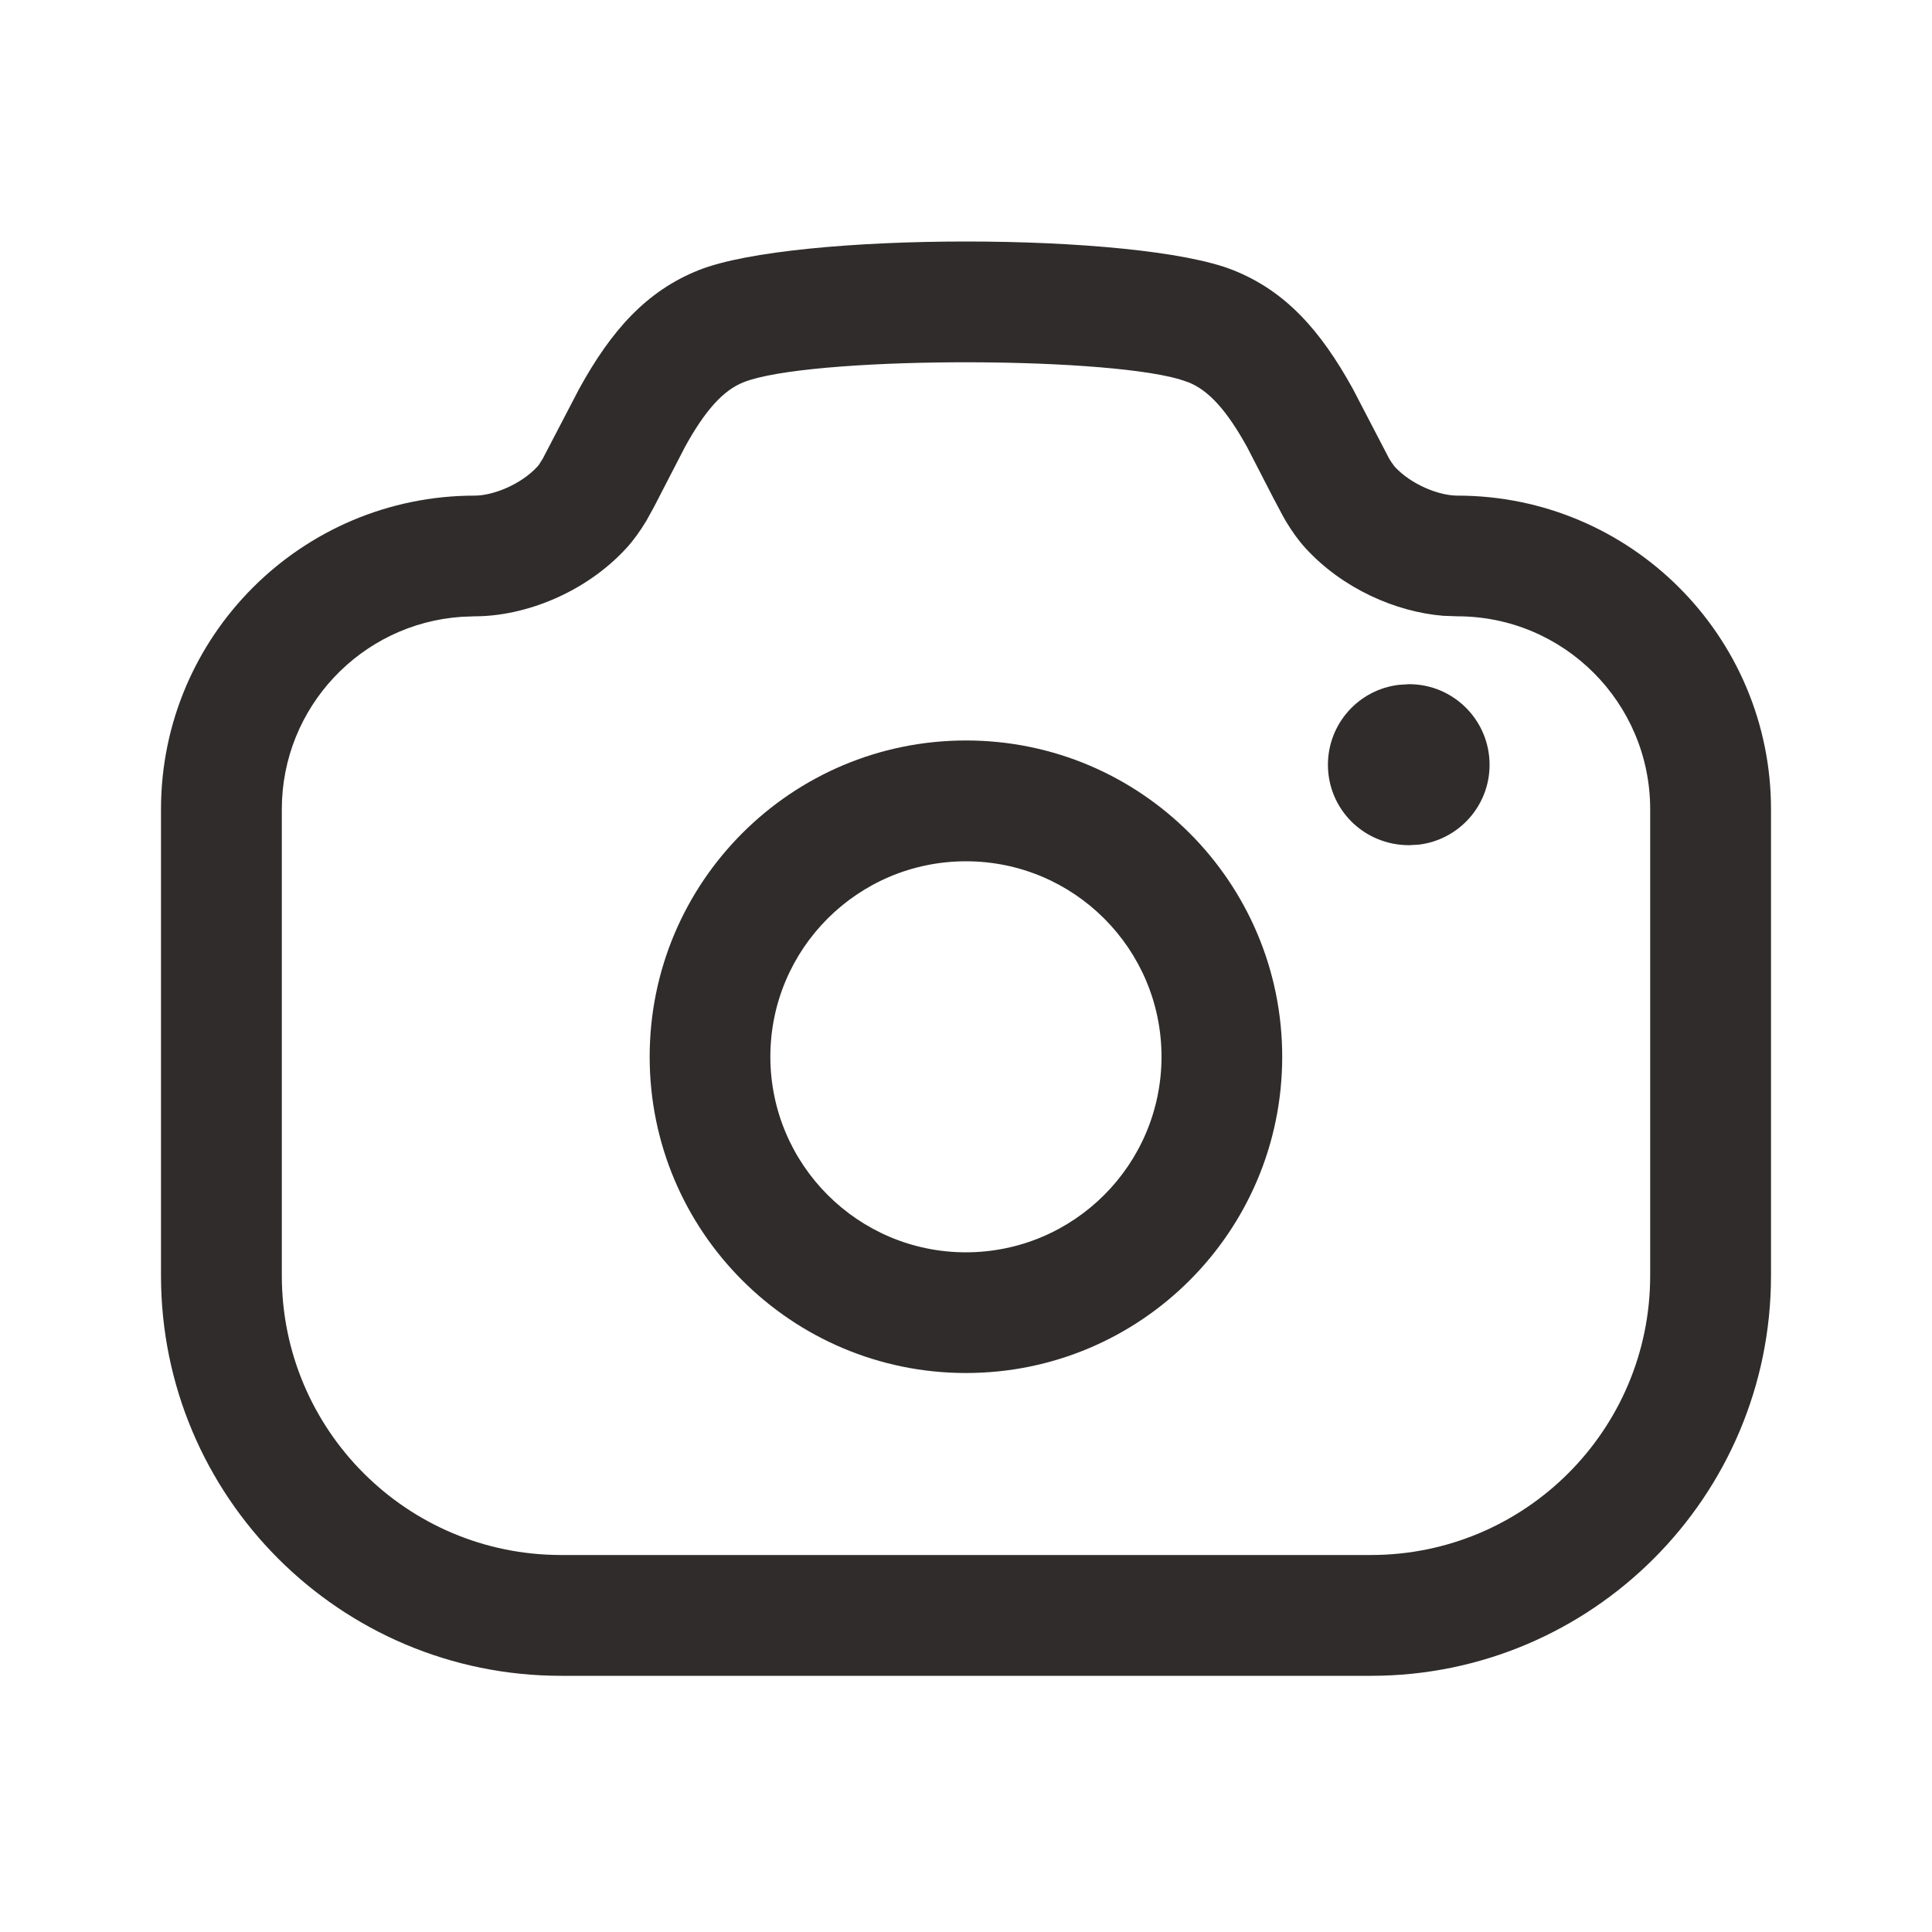
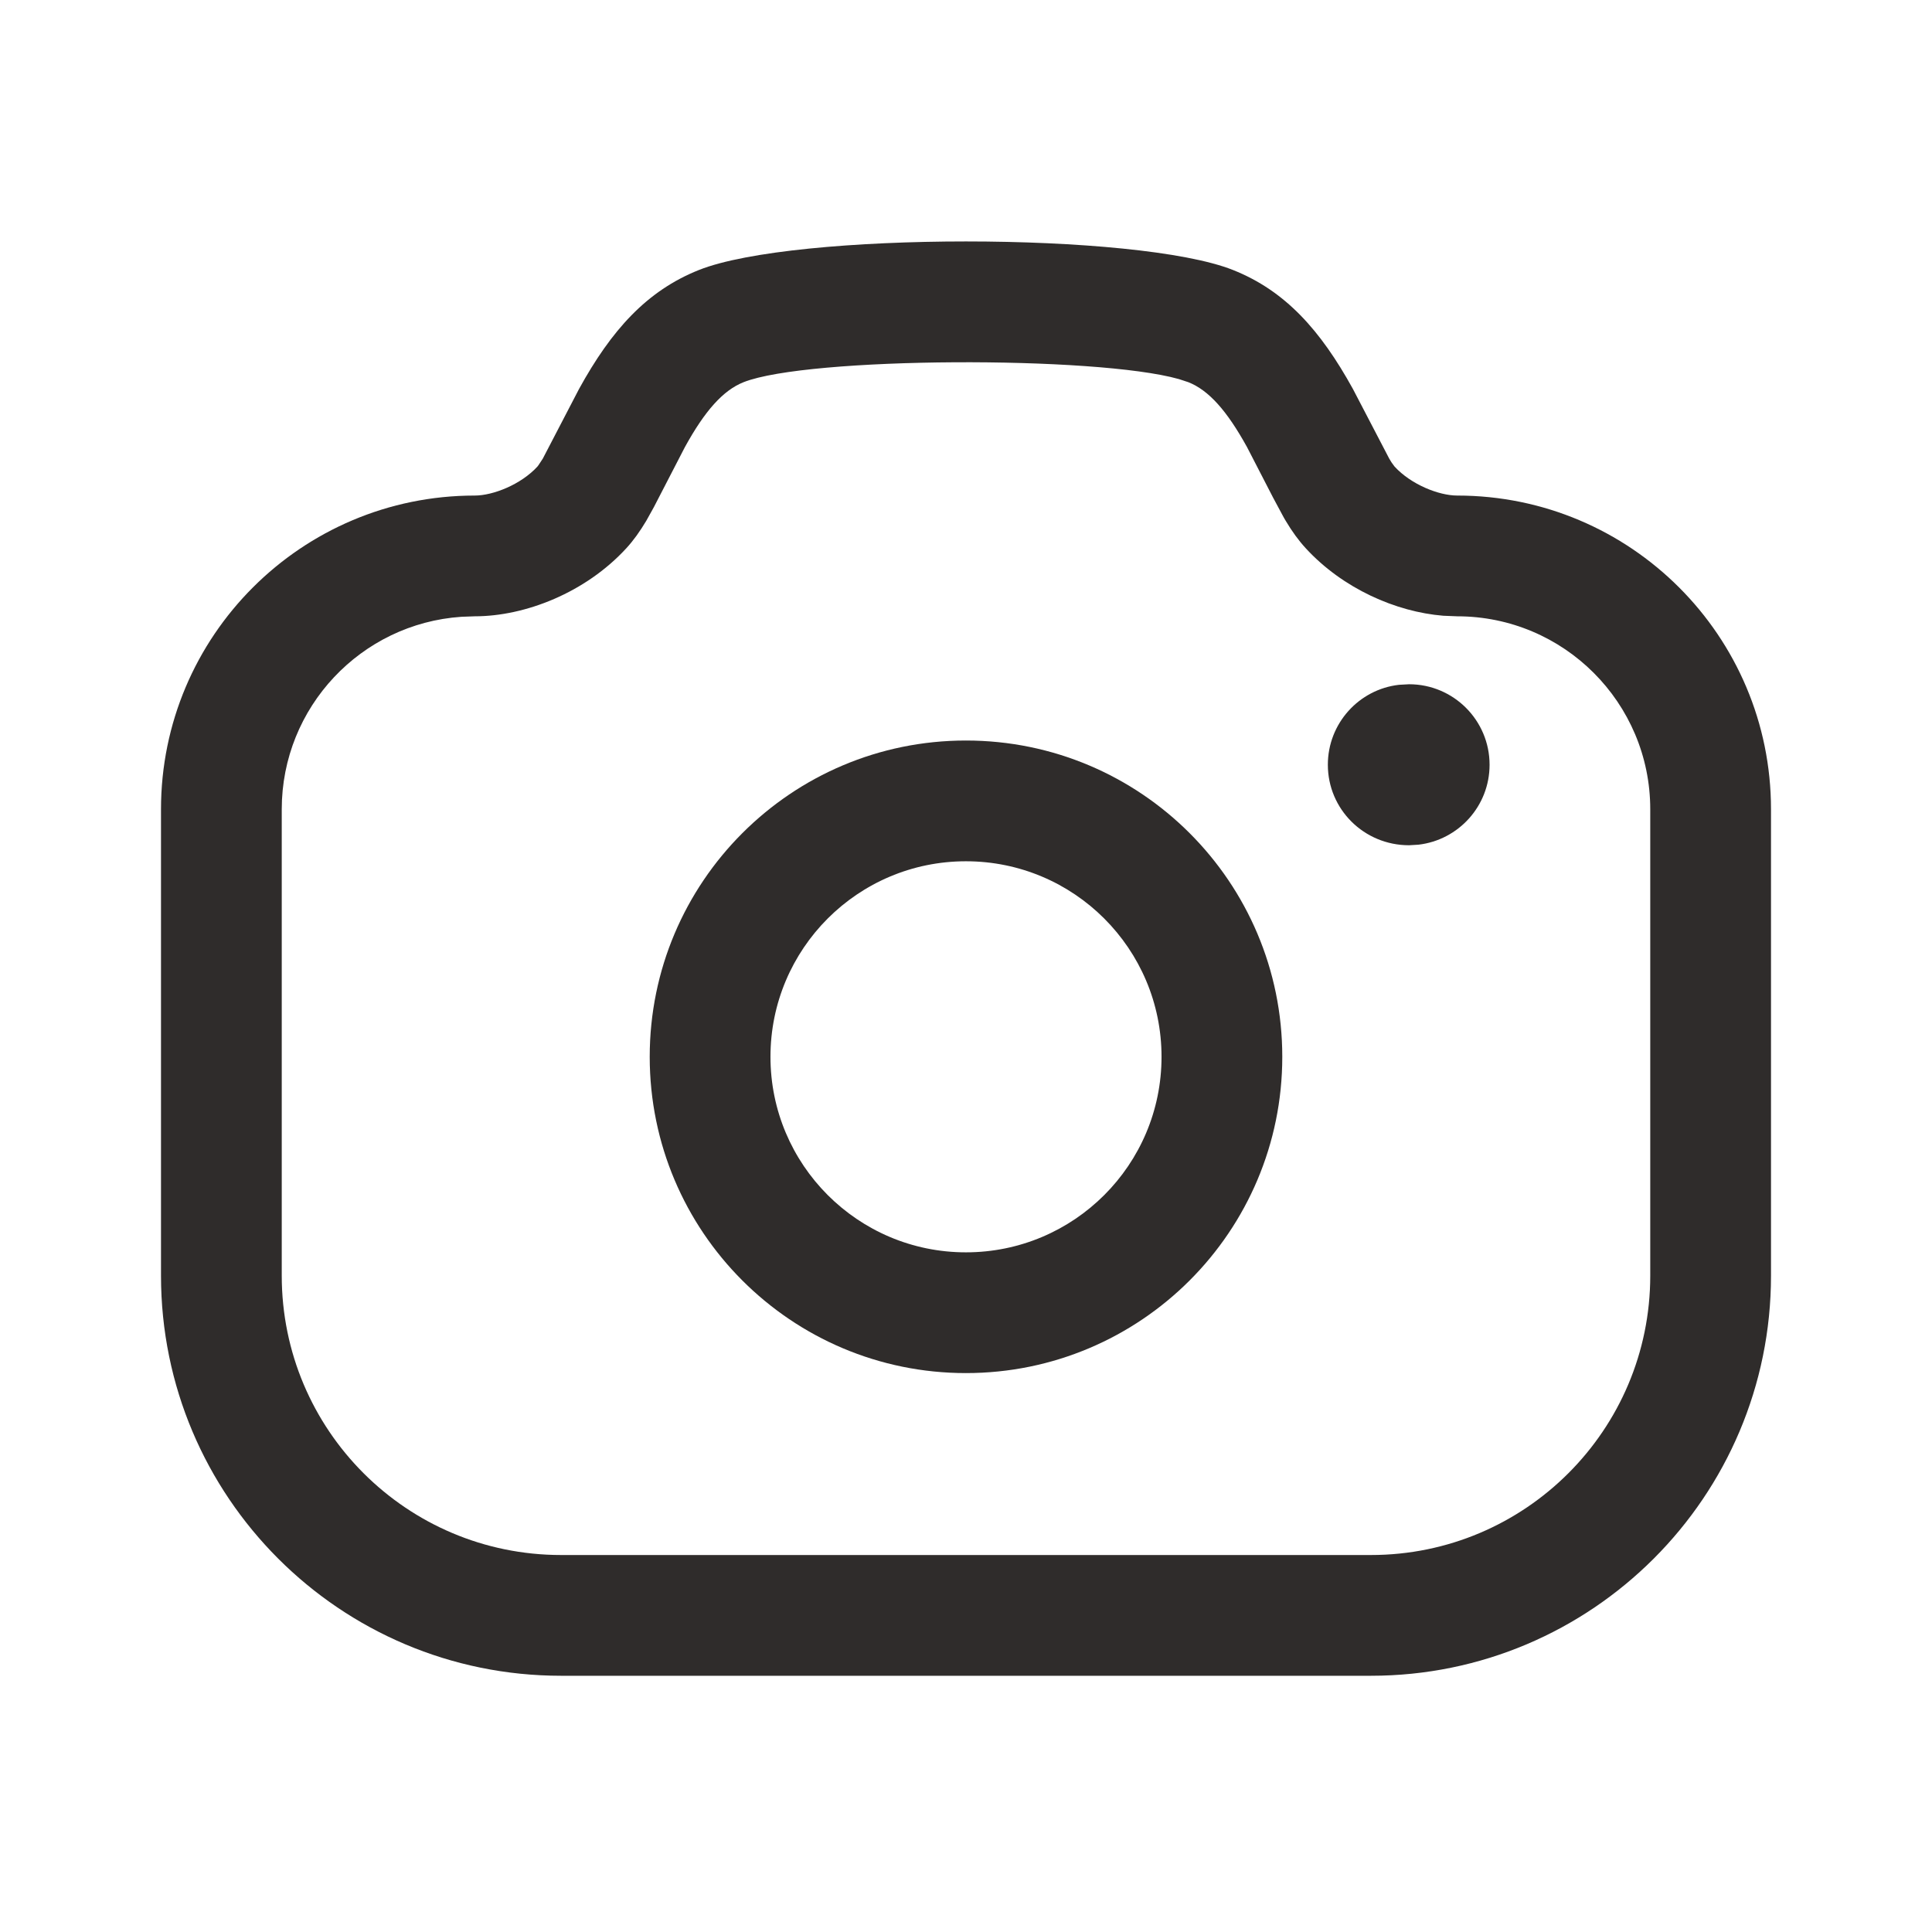
- <svg xmlns="http://www.w3.org/2000/svg" width="15" height="15" viewBox="0 0 15 15" fill="none">
-   <path d="M5.426 2.097C6.169 1.801 8.831 1.801 9.573 2.097C9.979 2.258 10.252 2.563 10.504 3.02L10.786 3.562C10.793 3.572 10.798 3.582 10.804 3.59L10.828 3.623C10.957 3.763 11.172 3.848 11.315 3.848C12.659 3.848 13.75 4.939 13.75 6.283V9.904C13.75 11.619 12.359 13.011 10.644 13.011H4.356C2.641 13.011 1.25 11.62 1.25 9.904V6.283C1.25 4.939 2.341 3.848 3.686 3.848C3.827 3.848 4.043 3.763 4.172 3.623C4.174 3.62 4.179 3.616 4.183 3.61L4.214 3.561L4.496 3.02C4.747 2.563 5.021 2.258 5.426 2.097ZM9.152 2.943C8.509 2.762 6.271 2.769 5.772 2.968C5.614 3.031 5.473 3.188 5.317 3.472L5.077 3.937L5.018 4.044C4.968 4.126 4.919 4.195 4.862 4.257C4.546 4.601 4.078 4.785 3.686 4.785L3.583 4.789C2.804 4.842 2.188 5.491 2.188 6.283V9.904C2.188 11.102 3.159 12.073 4.356 12.073H10.644C11.841 12.073 12.812 11.102 12.812 9.904V6.283C12.812 5.456 12.142 4.785 11.315 4.785L11.205 4.781C10.837 4.751 10.424 4.57 10.137 4.257C10.081 4.196 10.032 4.127 9.983 4.046C9.976 4.034 9.967 4.018 9.957 4L9.885 3.864L9.683 3.472C9.526 3.188 9.385 3.031 9.227 2.968L9.152 2.943Z" fill="#2F2C2B" />
-   <path d="M10.94 5.312C11.285 5.312 11.565 5.592 11.565 5.938C11.565 6.258 11.324 6.522 11.013 6.558L10.94 6.562C10.589 6.562 10.31 6.283 10.31 5.938C10.31 5.617 10.551 5.353 10.862 5.317L10.94 5.312Z" fill="#2F2C2B" />
-   <path d="M7.5 5.749C8.856 5.749 9.955 6.849 9.955 8.205C9.955 9.561 8.856 10.66 7.5 10.66C6.144 10.66 5.044 9.561 5.044 8.205C5.044 6.849 6.144 5.749 7.5 5.749ZM7.5 6.687C6.661 6.687 5.981 7.366 5.981 8.205C5.982 9.043 6.662 9.723 7.5 9.723C8.338 9.722 9.017 9.043 9.018 8.205C9.018 7.367 8.338 6.687 7.5 6.687Z" fill="#2F2C2B" />
+ <svg xmlns="http://www.w3.org/2000/svg" width="24" height="24" viewBox="0 0 24 24" fill="none">
+   <path d="M8.682 3.354C9.871 2.881 14.129 2.881 15.317 3.354C15.966 3.612 16.403 4.101 16.806 4.831L17.258 5.698C17.268 5.715 17.278 5.731 17.286 5.744L17.324 5.796C17.53 6.02 17.875 6.156 18.102 6.156C20.255 6.156 22 7.901 22 10.053V15.847C22 18.591 19.774 20.817 17.03 20.817H6.97C4.225 20.817 2 18.592 2 15.847V10.053C2 7.901 3.745 6.156 5.897 6.156C6.124 6.156 6.47 6.02 6.676 5.796C6.68 5.791 6.685 5.785 6.691 5.776L6.743 5.697L7.193 4.832C7.595 4.101 8.033 3.613 8.682 3.354ZM14.644 4.709C13.614 4.418 10.034 4.431 9.236 4.748C8.983 4.849 8.757 5.101 8.508 5.554L8.123 6.299L8.028 6.47C7.949 6.602 7.87 6.713 7.78 6.811C7.274 7.362 6.525 7.656 5.897 7.656L5.732 7.662C4.486 7.746 3.5 8.785 3.5 10.053V15.847C3.5 17.763 5.053 19.317 6.97 19.317H17.03C18.946 19.317 20.5 17.763 20.5 15.847V10.053C20.5 8.73 19.426 7.656 18.102 7.656L17.929 7.649C17.34 7.601 16.68 7.311 16.22 6.81C16.131 6.713 16.051 6.603 15.973 6.472C15.961 6.454 15.948 6.429 15.932 6.4L15.815 6.182L15.491 5.554C15.241 5.101 15.016 4.849 14.763 4.748L14.644 4.709Z" fill="#2F2C2B" />
+   <path d="M17.504 8.5C18.056 8.5 18.504 8.948 18.504 9.5C18.504 10.013 18.118 10.435 17.621 10.493L17.504 10.5C16.943 10.5 16.495 10.052 16.495 9.5C16.495 8.987 16.881 8.564 17.378 8.507L17.504 8.5Z" fill="#2F2C2B" />
+   <path d="M11.999 9.199C14.17 9.199 15.929 10.958 15.929 13.128C15.929 15.298 14.17 17.057 11.999 17.057C9.829 17.057 8.071 15.298 8.071 13.128C8.071 10.958 9.83 9.199 11.999 9.199ZM11.999 10.699C10.658 10.699 9.571 11.786 9.571 13.128C9.571 14.469 10.658 15.557 11.999 15.557C13.341 15.557 14.429 14.47 14.429 13.128C14.429 11.786 13.341 10.699 11.999 10.699Z" fill="#2F2C2B" />
</svg>
